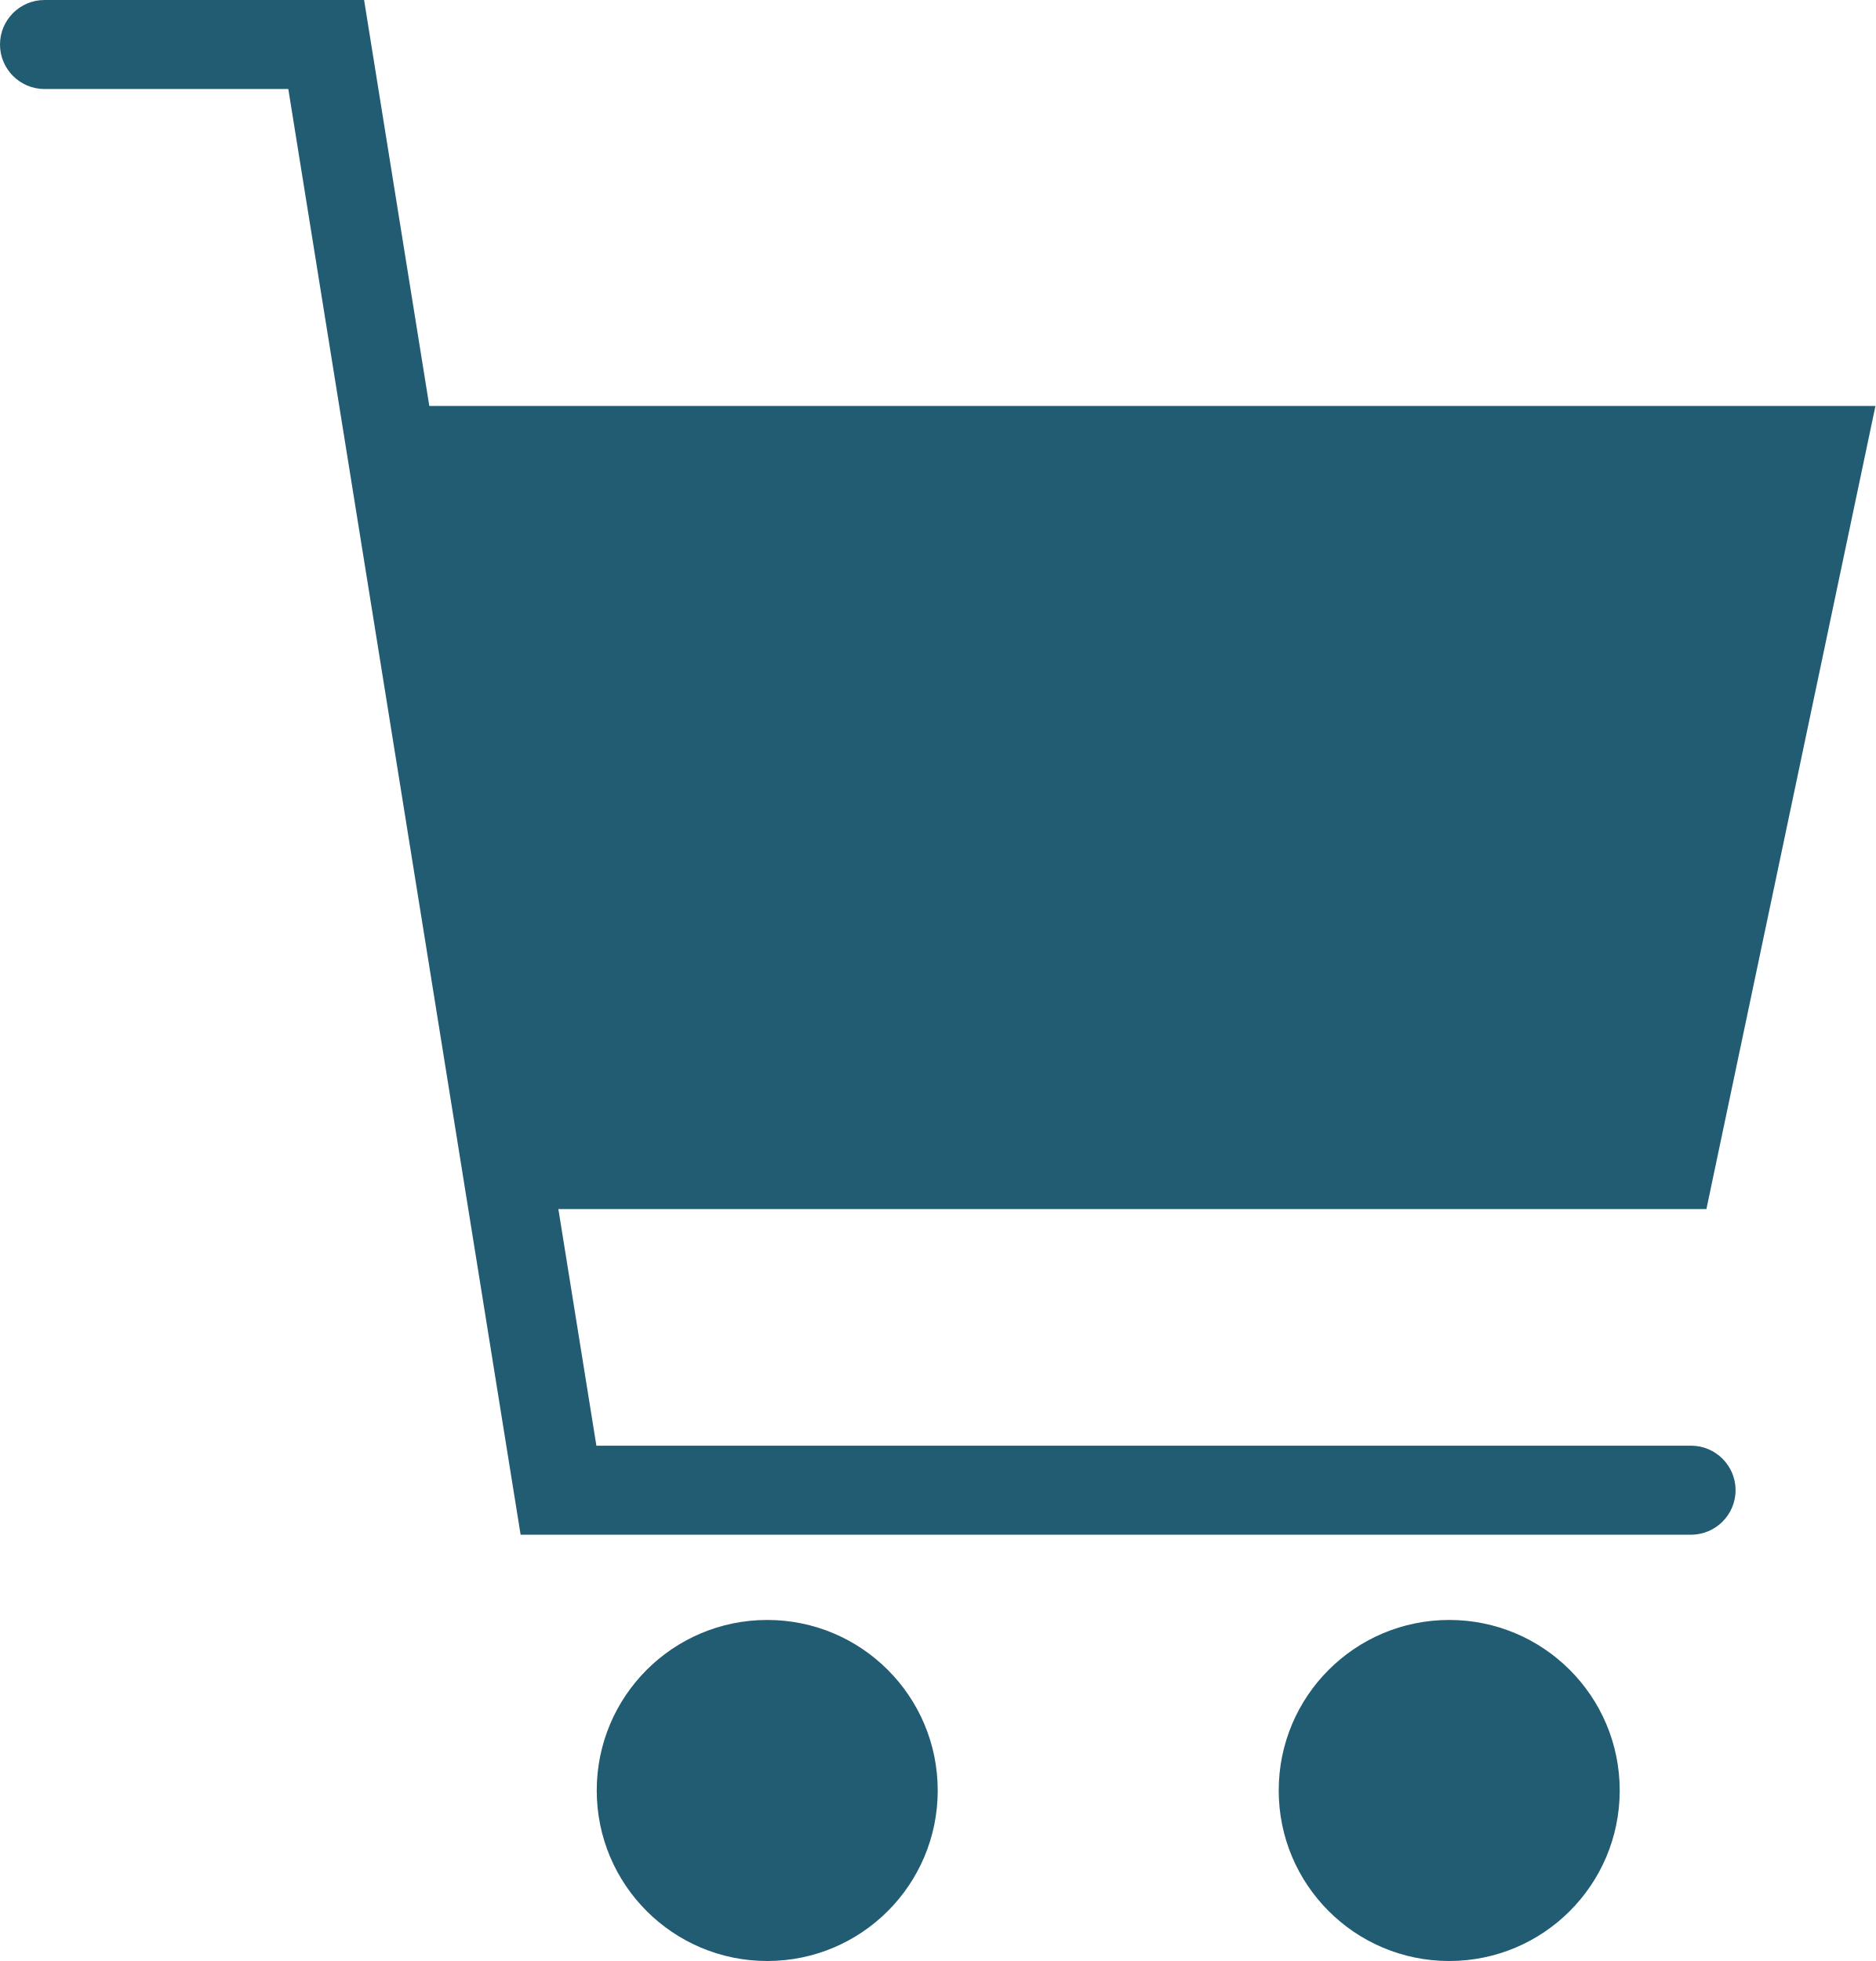
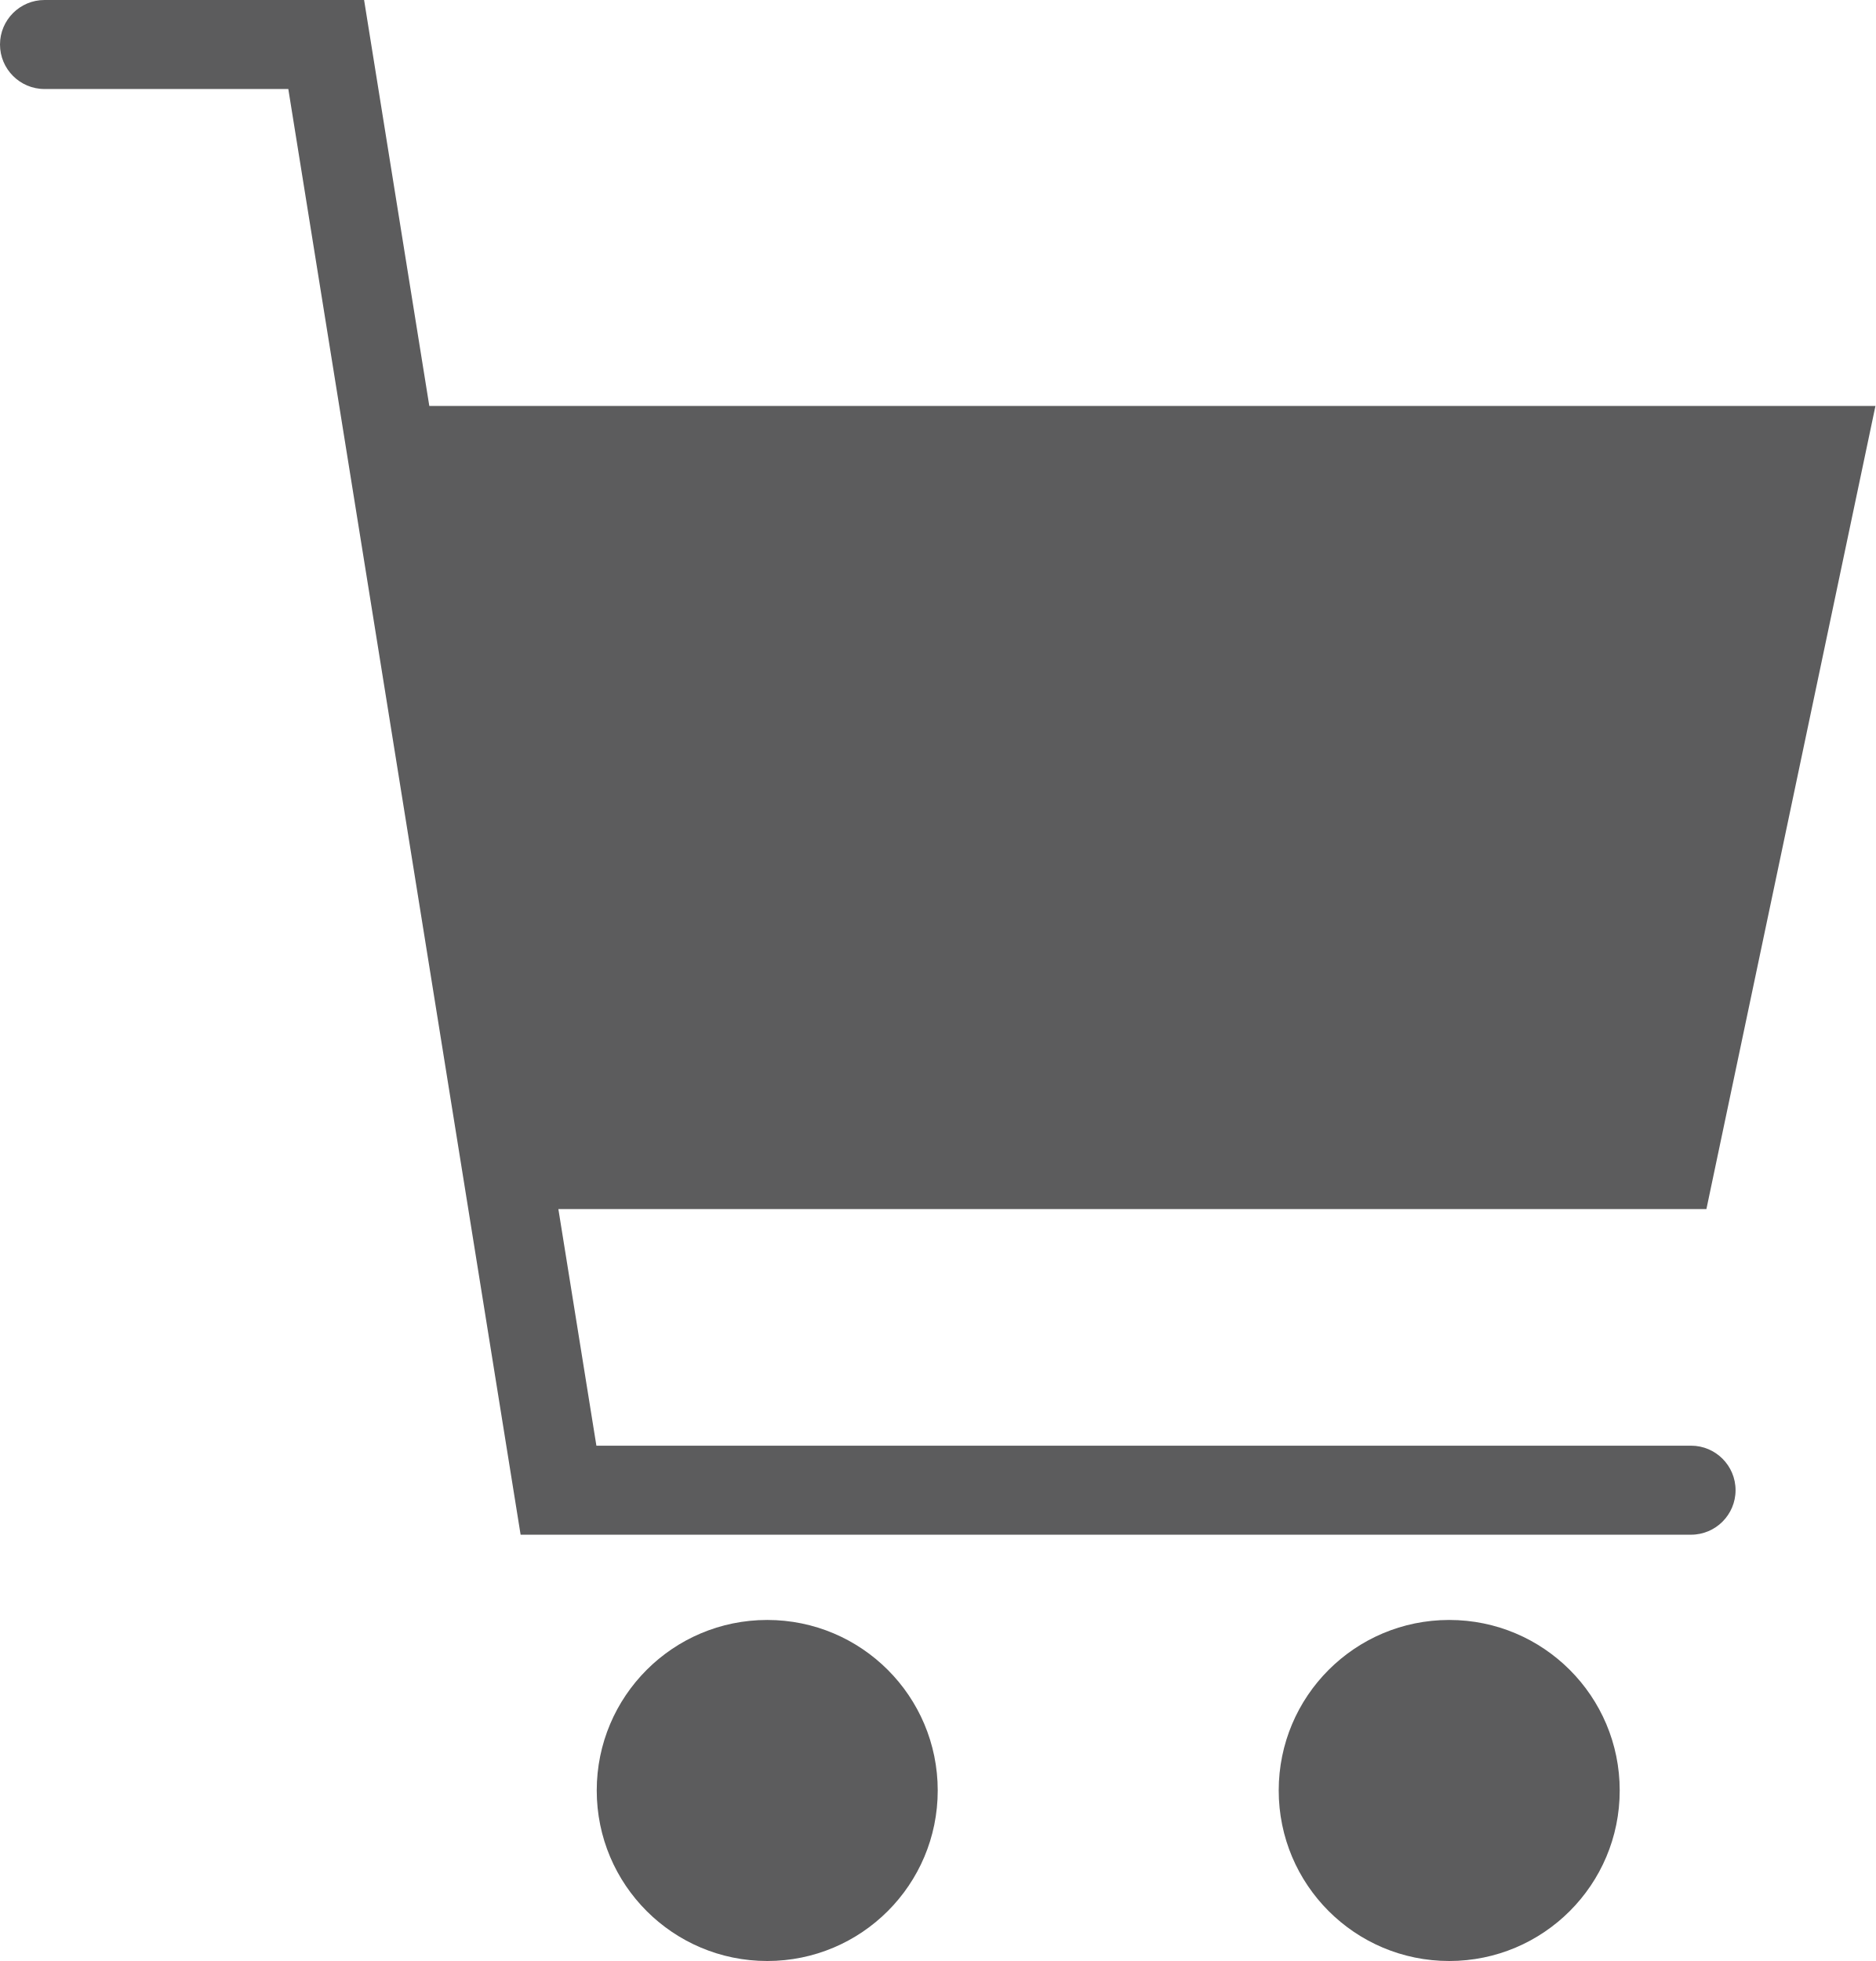
<svg xmlns="http://www.w3.org/2000/svg" width="22px" height="23px" viewBox="0 0 22 23" version="1.1">
  <defs>
    <linearGradient x1="100%" y1="50%" x2="0%" y2="50%" id="linearGradient-1">
      <stop stop-color="#3F9EDF" offset="0%" />
      <stop stop-color="#02205F" offset="100%" />
    </linearGradient>
  </defs>
  <g id="Style-Guide" stroke="none" stroke-width="1" fill="none" fill-rule="evenodd">
-     <g id="Icons" transform="translate(-80, -164)" fill="#225C73" fill-rule="nonzero">
+     <g id="Icons" transform="translate(-80, -164)" fill="#5C5C5D" fill-rule="nonzero">
      <path d="M85.036,168.761 L102,168.761 L100.017,178.181 L86.55,178.181 L86.996,180.956 L99.837,180.956 C100.125,180.956 100.359,181.19 100.359,181.478 C100.359,181.766 100.125,182 99.837,182 L86.107,182 L83.382,165.044 L80.522,165.044 C80.234,165.044 80,164.81 80,164.522 C80,164.234 80.234,164 80.522,164 L84.271,164 L85.036,168.761 Z M89,187 C87.895,187 87,186.105 87,185 C87,183.895 87.895,183 89,183 C90.105,183 91,183.895 91,185 C91,186.105 90.105,187 89,187 Z M97,187 C95.895,187 95,186.105 95,185 C95,183.895 95.895,183 97,183 C98.105,183 99,183.895 99,185 C99,186.105 98.105,187 97,187 Z" id="Combined-Shape" />
    </g>
  </g>
</svg>
